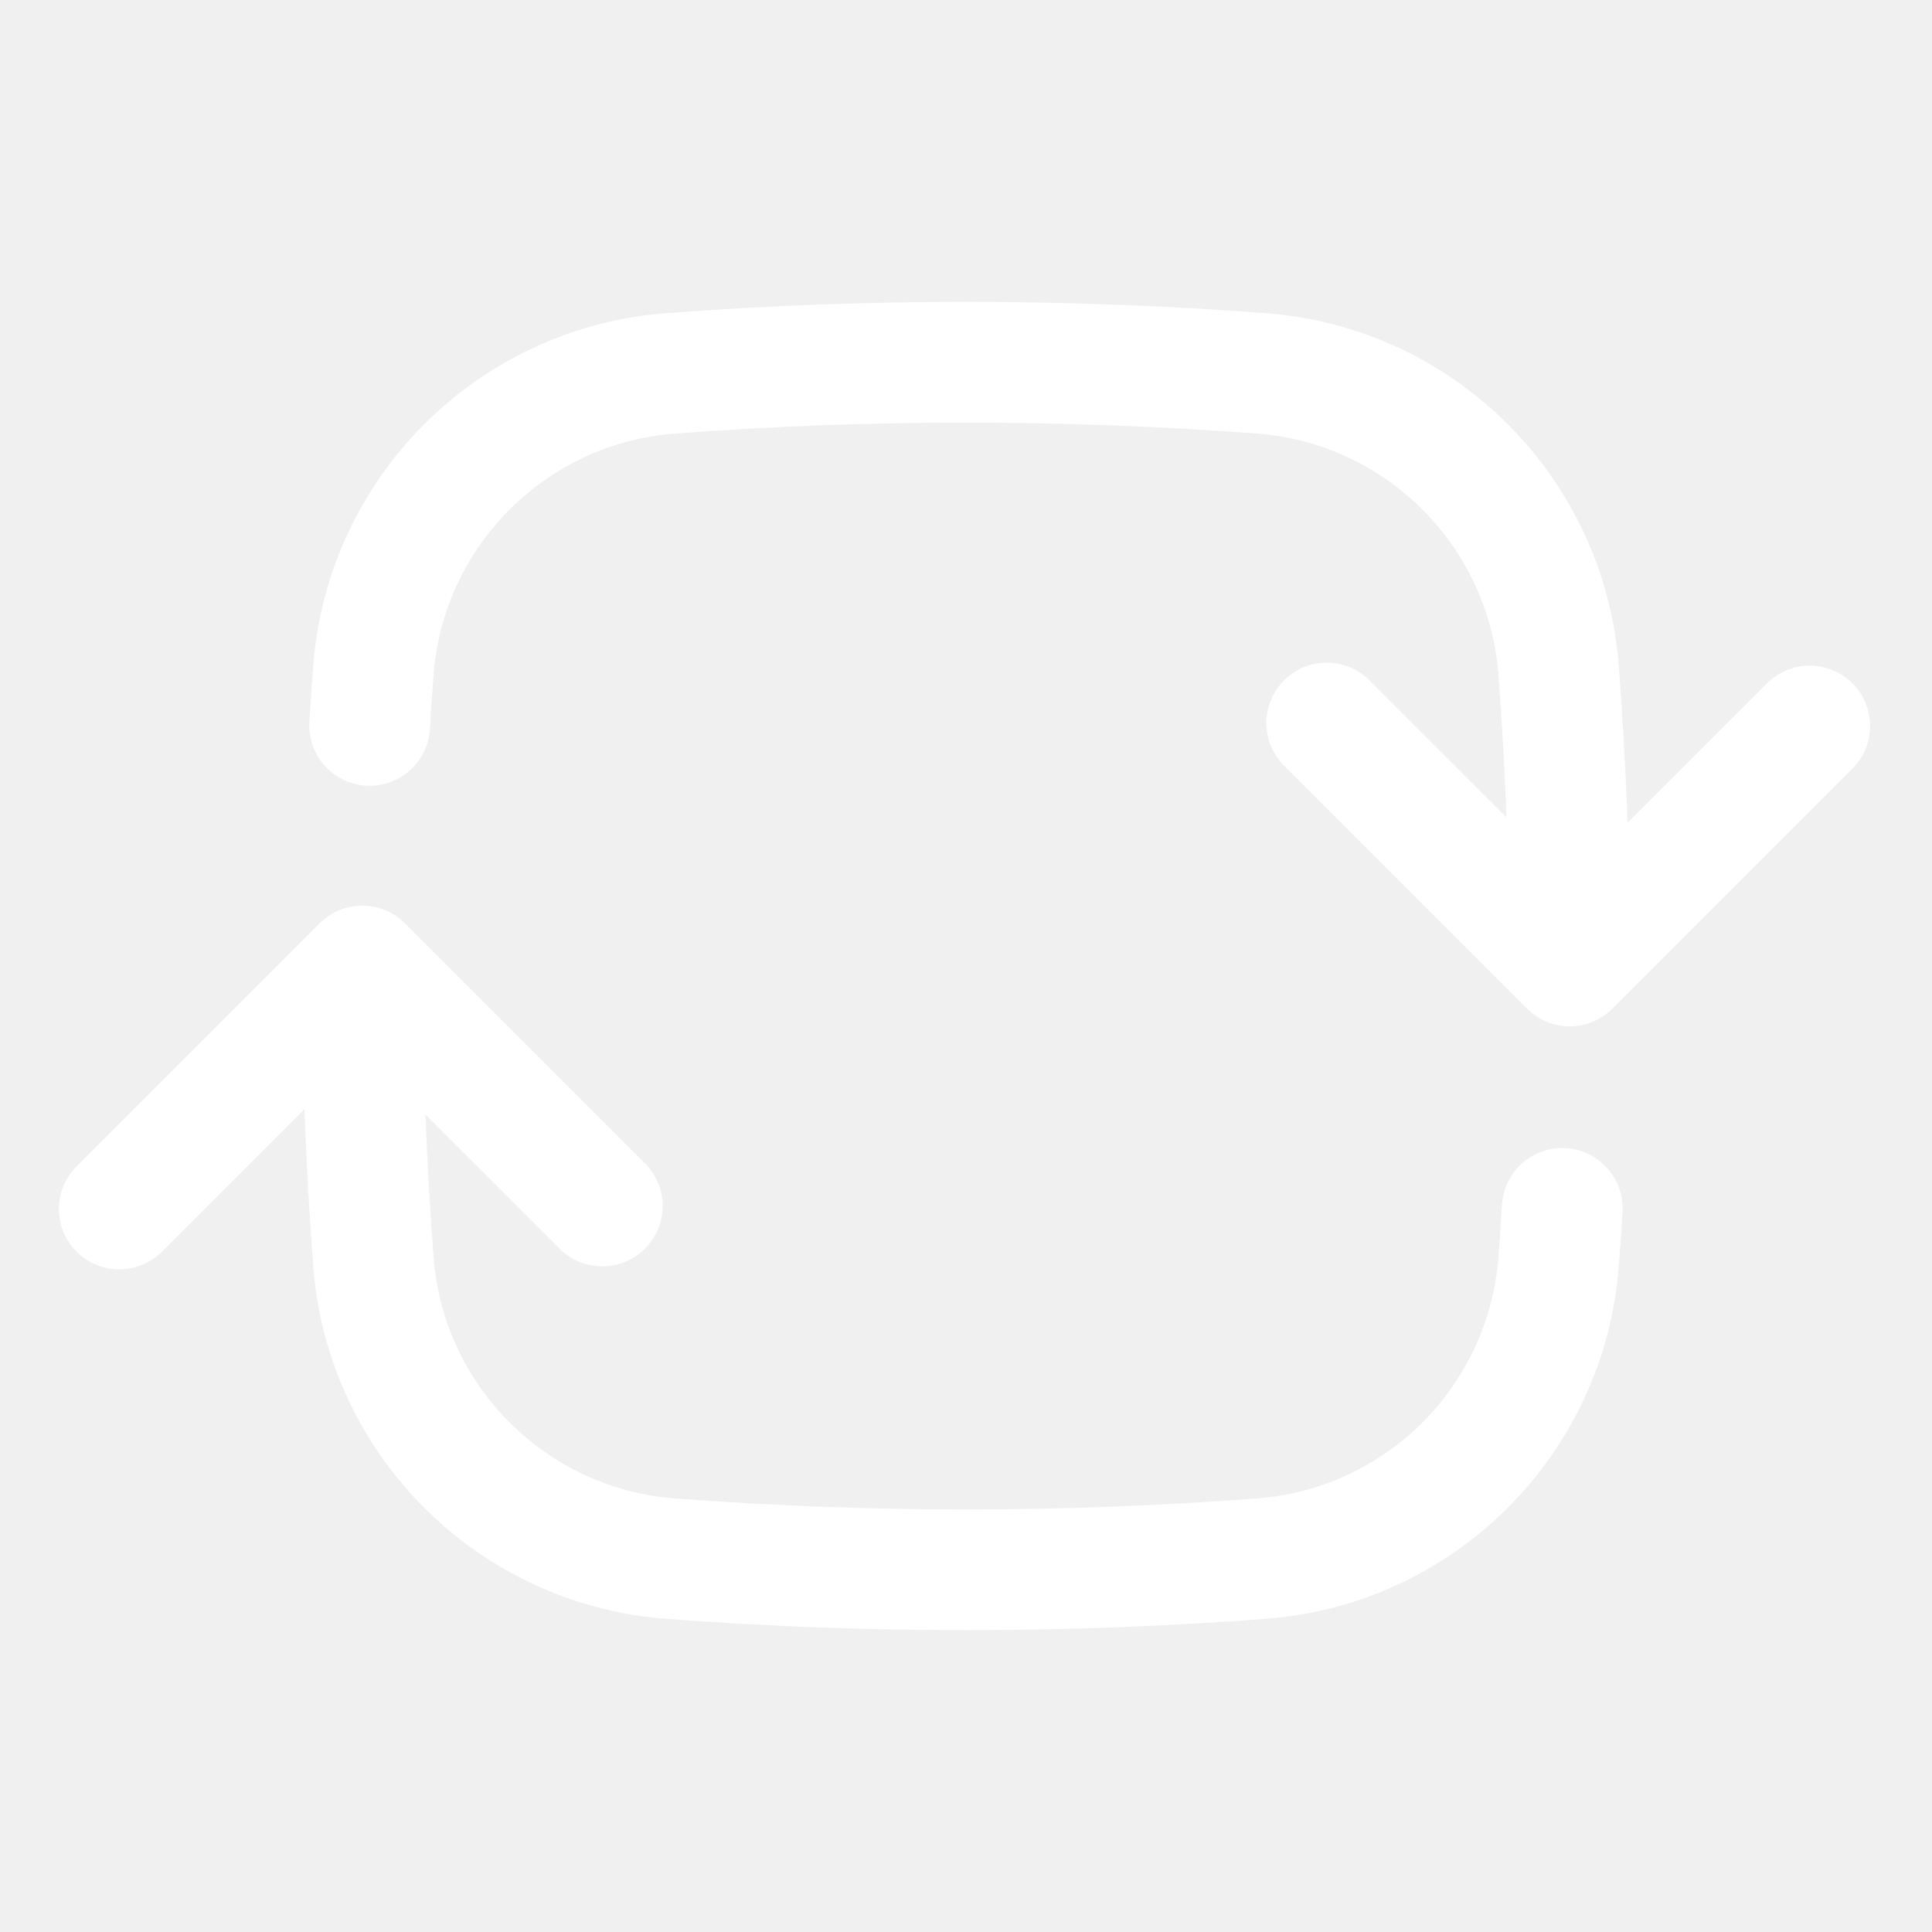
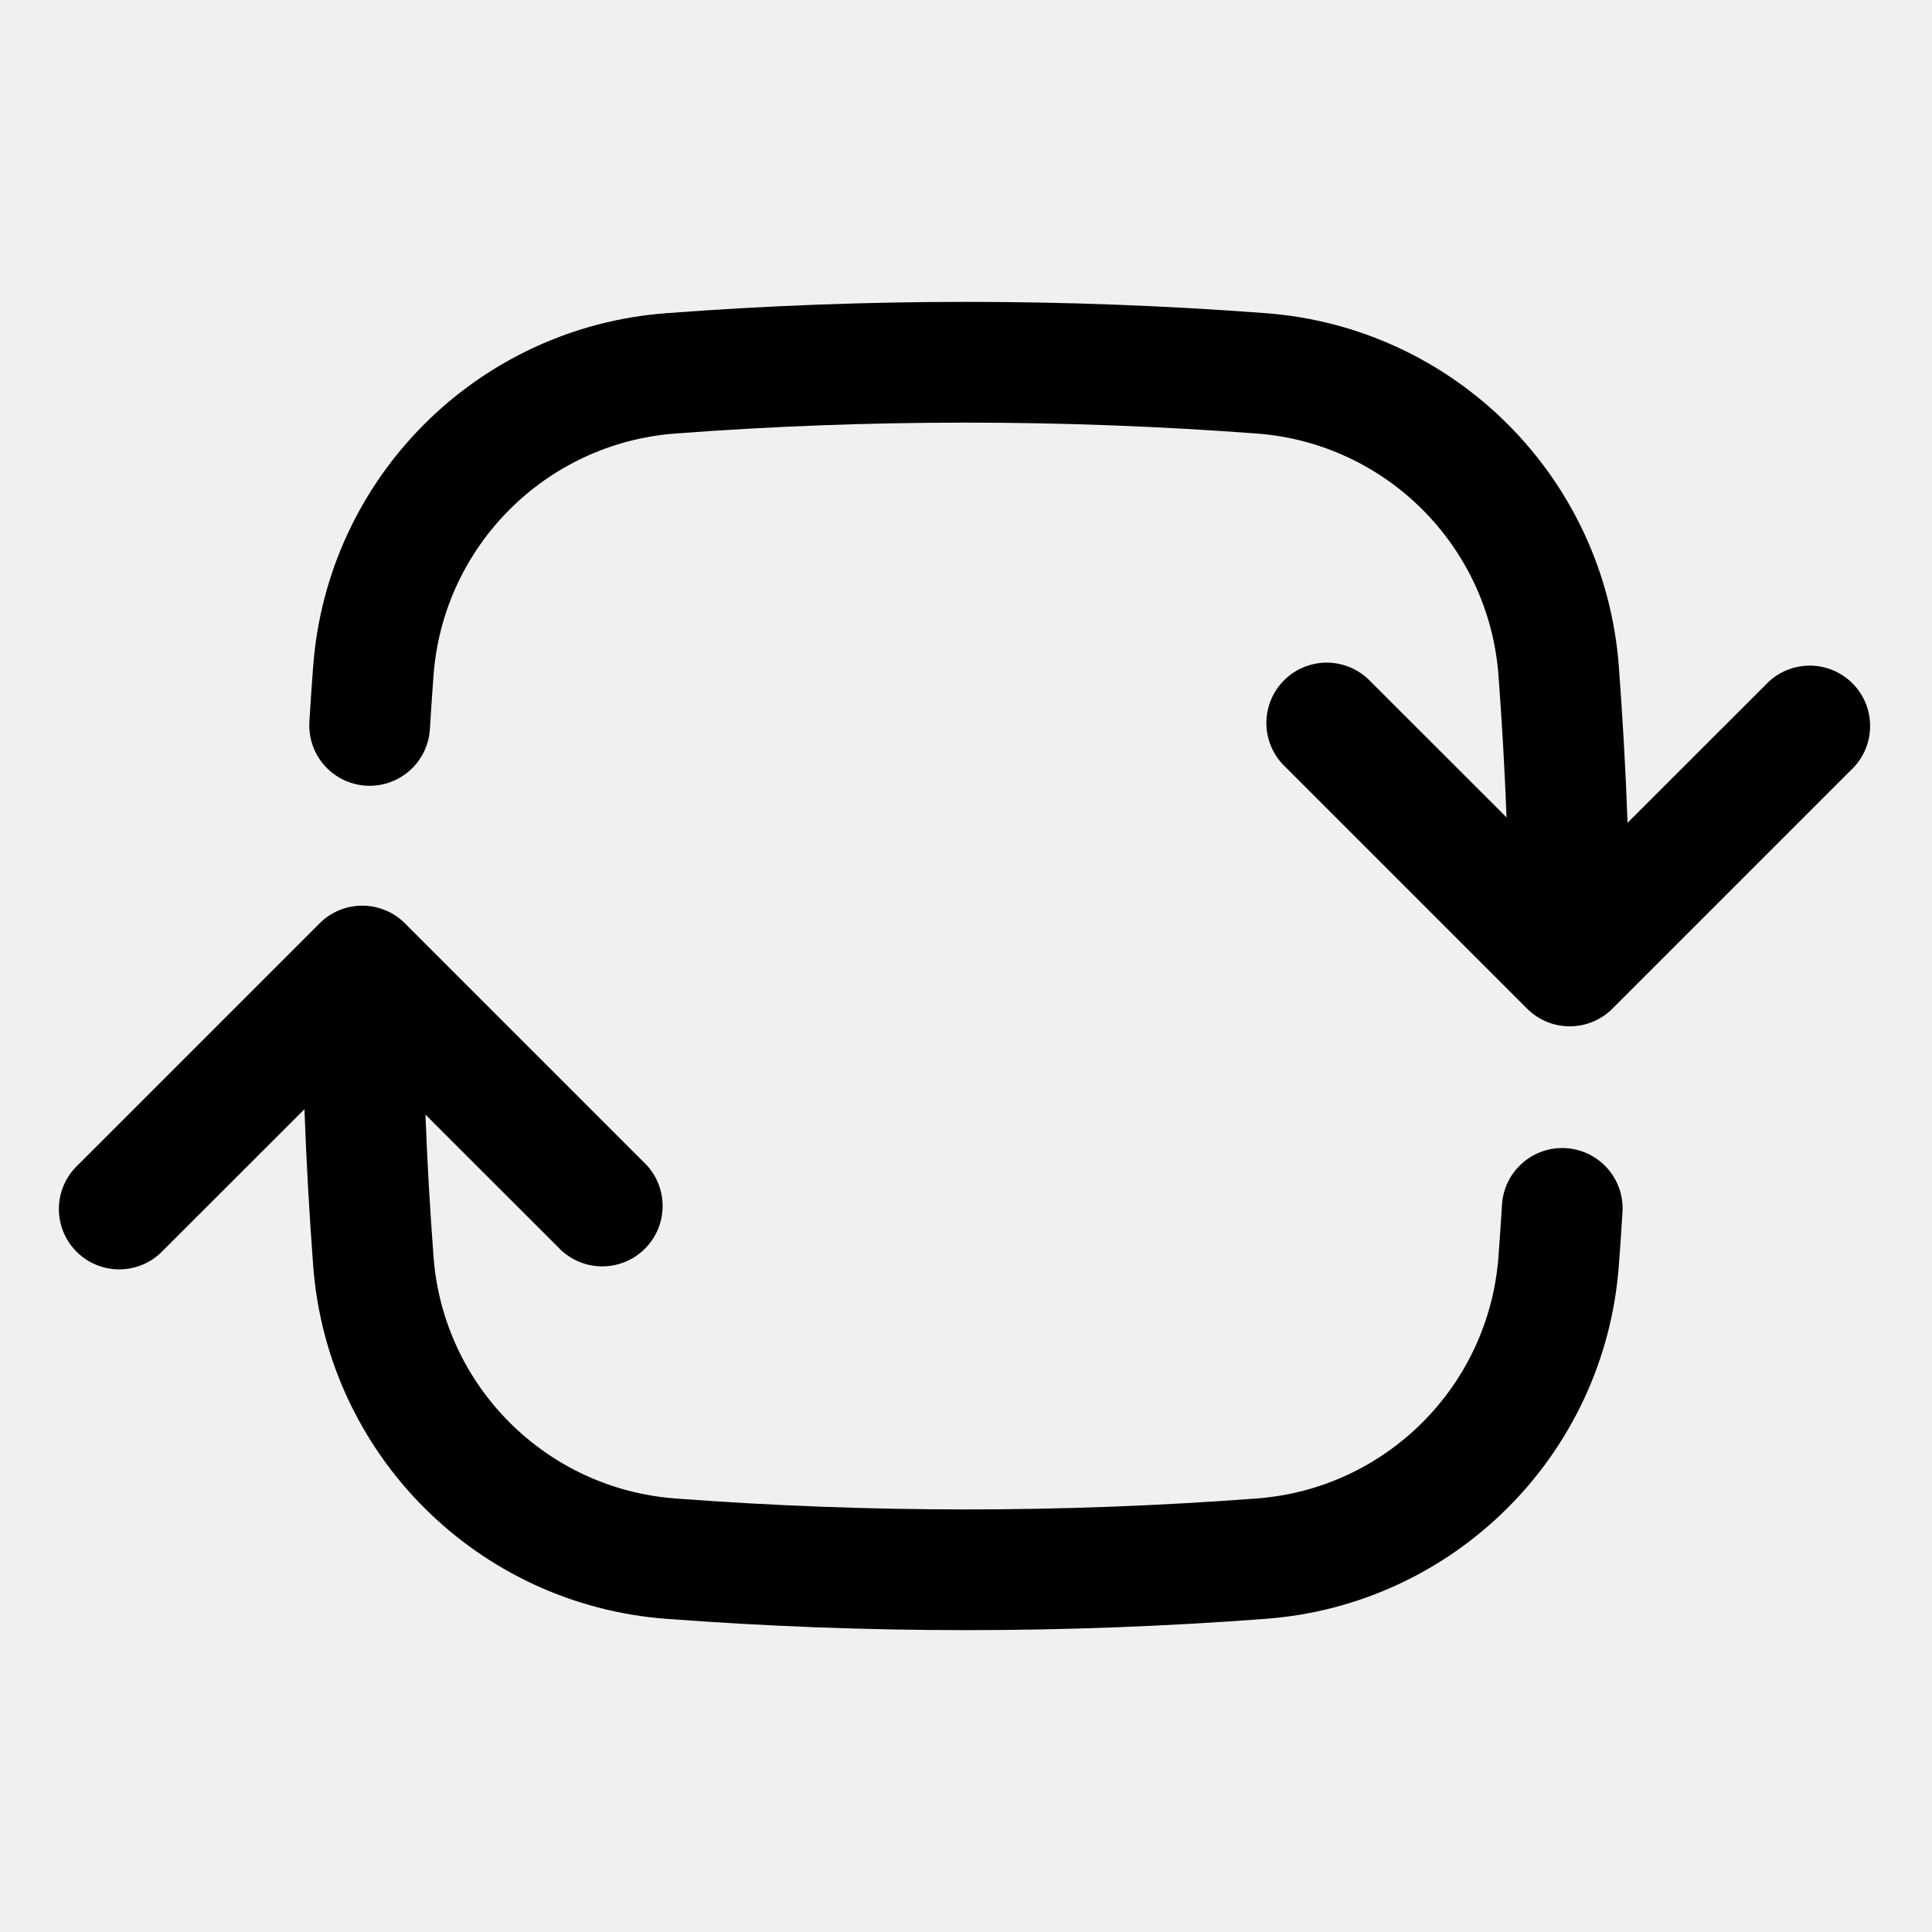
- <svg xmlns="http://www.w3.org/2000/svg" viewBox="0 0 24 24" fill="white" class="size-6">
+ <svg xmlns="http://www.w3.org/2000/svg" viewBox="0 0 24 24" fill="currentColor">
  <path fill-rule="evenodd" d="M12 5.25c1.213 0 2.415.046 3.605.135a3.256 3.256 0 0 1 3.01 3.01c.044.583.077 1.17.1 1.759L17.03 8.47a.75.75 0 1 0-1.06 1.06l3 3a.75.75 0 0 0 1.06 0l3-3a.75.75 0 0 0-1.06-1.06l-1.752 1.751c-.023-.65-.06-1.296-.108-1.939a4.756 4.756 0 0 0-4.392-4.392 49.422 49.422 0 0 0-7.436 0A4.756 4.756 0 0 0 3.89 8.282c-.017.224-.033.447-.046.672a.75.75 0 1 0 1.497.092c.013-.217.028-.434.044-.651a3.256 3.256 0 0 1 3.01-3.01c1.19-.09 2.392-.135 3.605-.135Zm-6.97 6.22a.75.75 0 0 0-1.06 0l-3 3a.75.75 0 1 0 1.06 1.06l1.752-1.751c.023.65.06 1.296.108 1.939a4.756 4.756 0 0 0 4.392 4.392 49.413 49.413 0 0 0 7.436 0 4.756 4.756 0 0 0 4.392-4.392c.017-.223.032-.447.046-.672a.75.75 0 0 0-1.497-.092c-.013.217-.028.434-.044.651a3.256 3.256 0 0 1-3.01 3.01 47.953 47.953 0 0 1-7.21 0 3.256 3.256 0 0 1-3.01-3.01 47.759 47.759 0 0 1-.1-1.759L6.97 15.53a.75.75 0 0 0 1.06-1.06l-3-3Z" clip-rule="evenodd" />
</svg>
